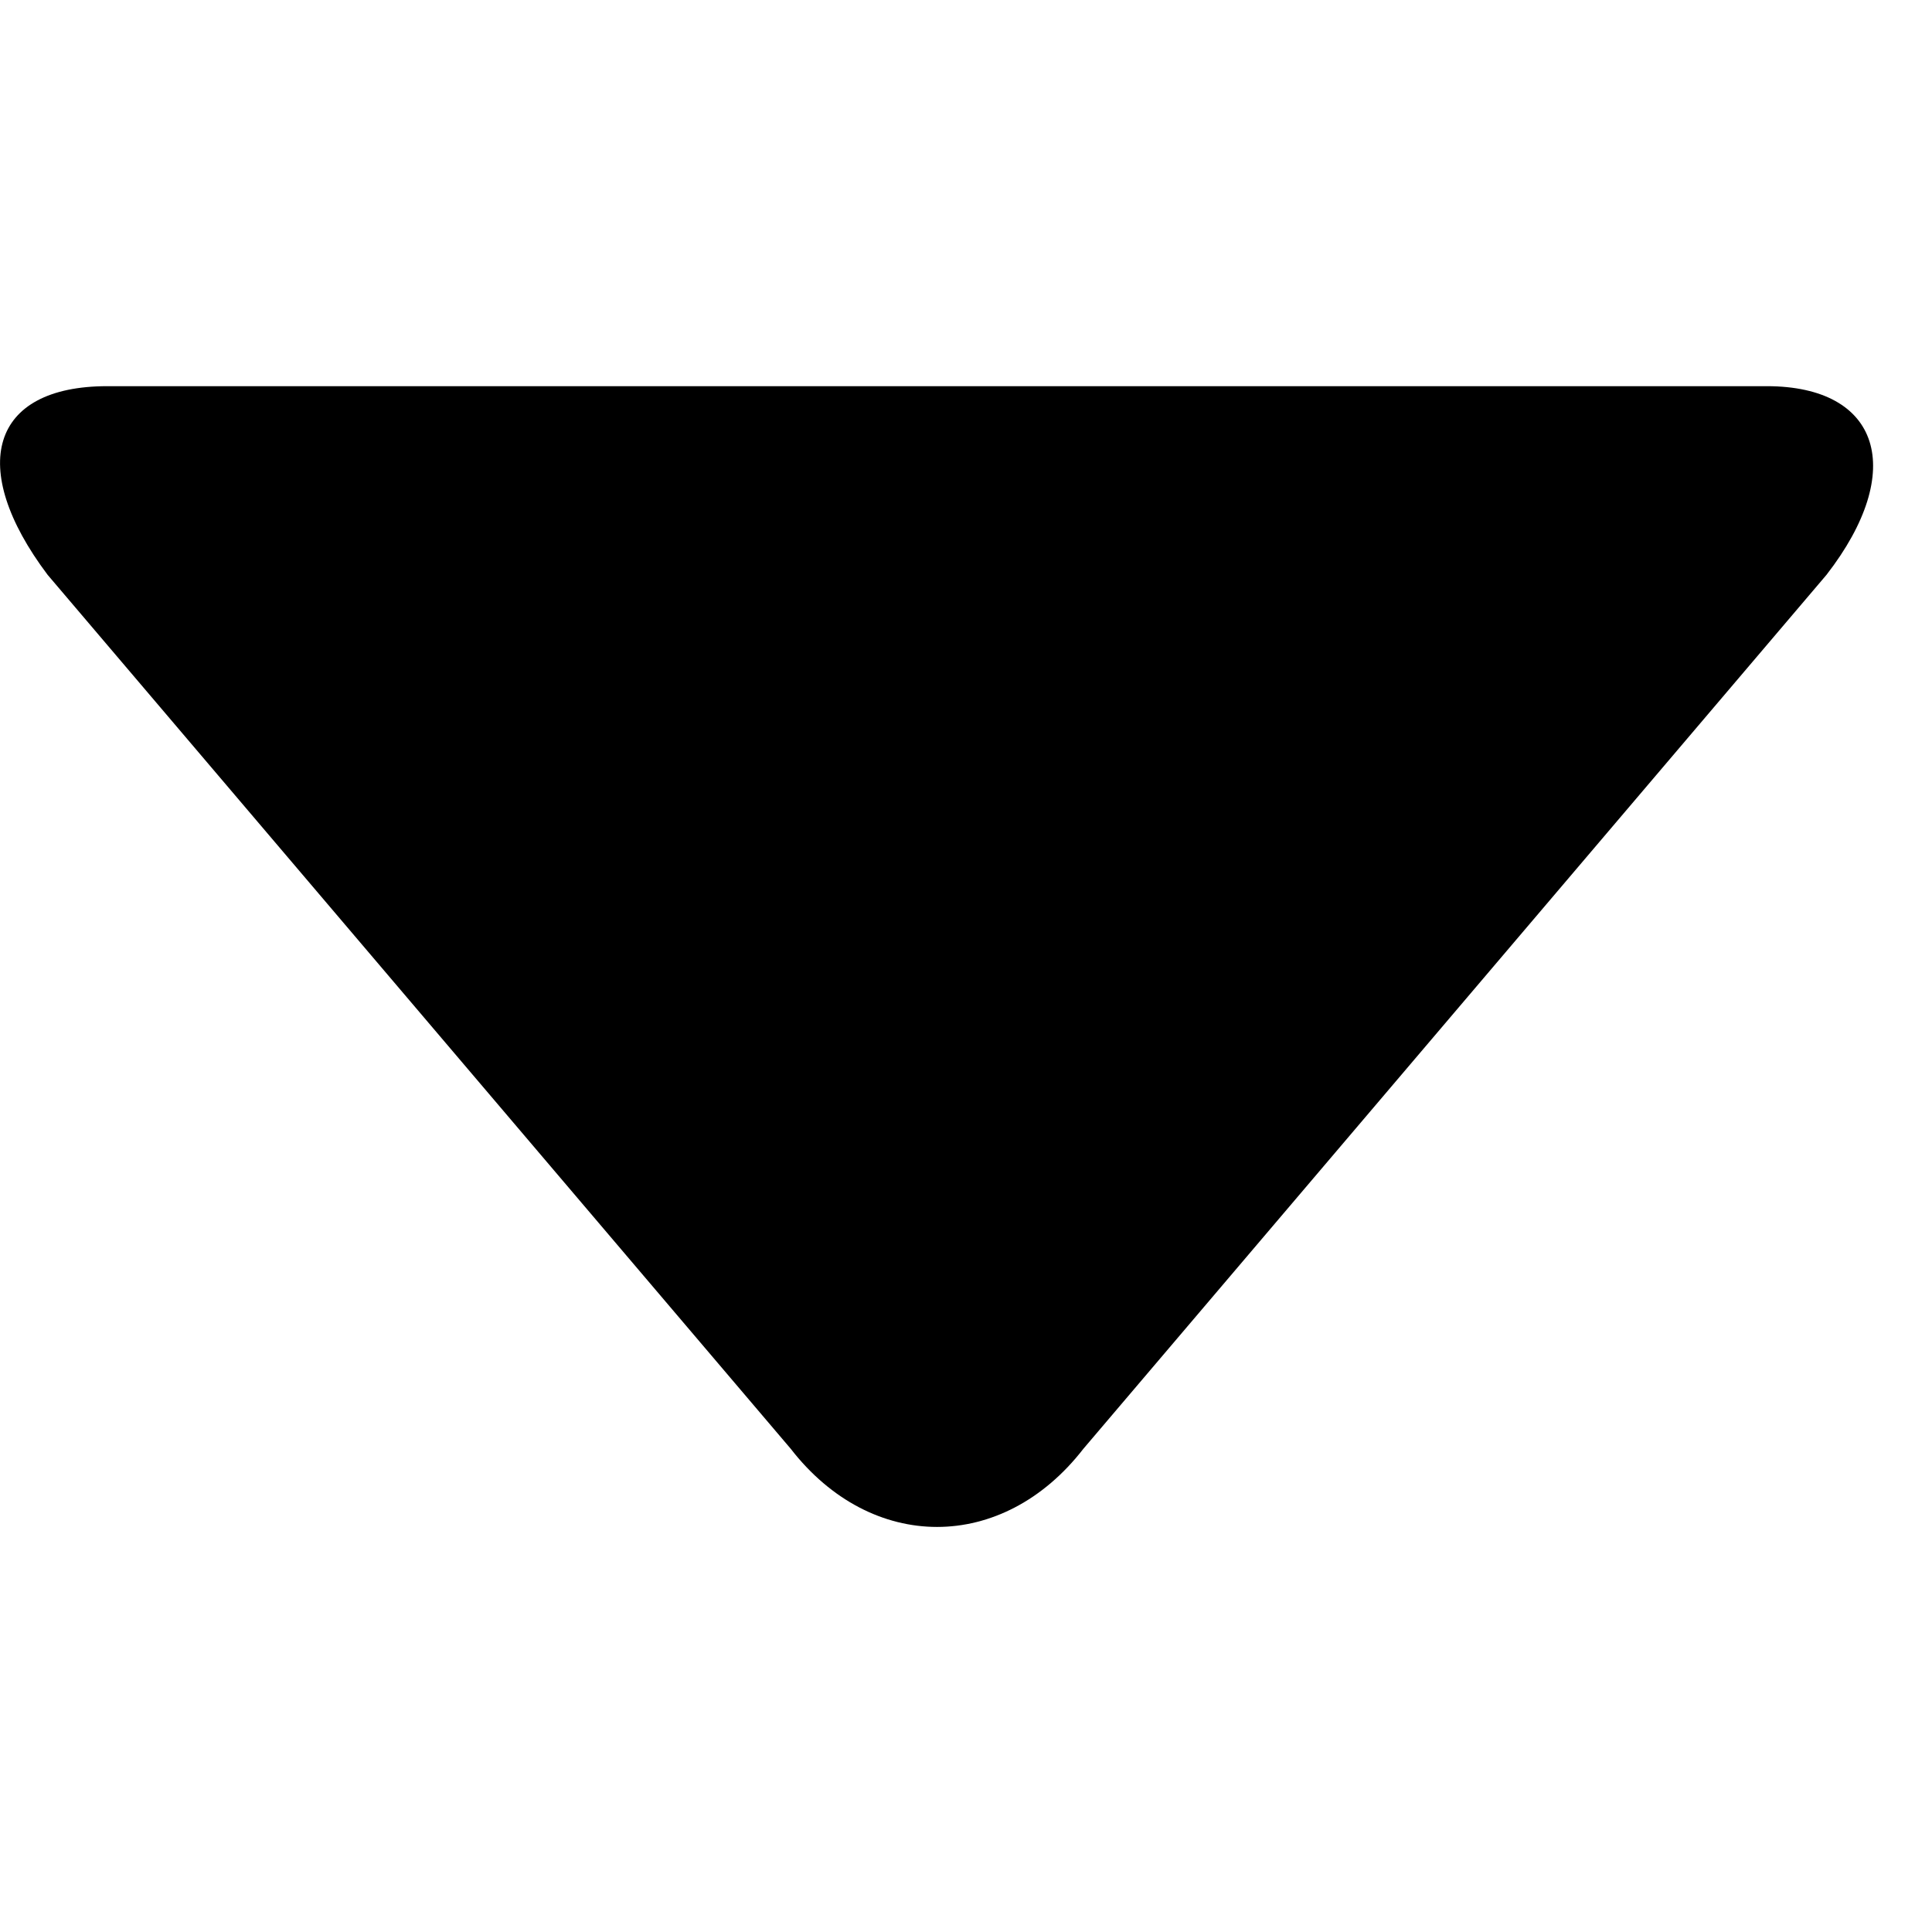
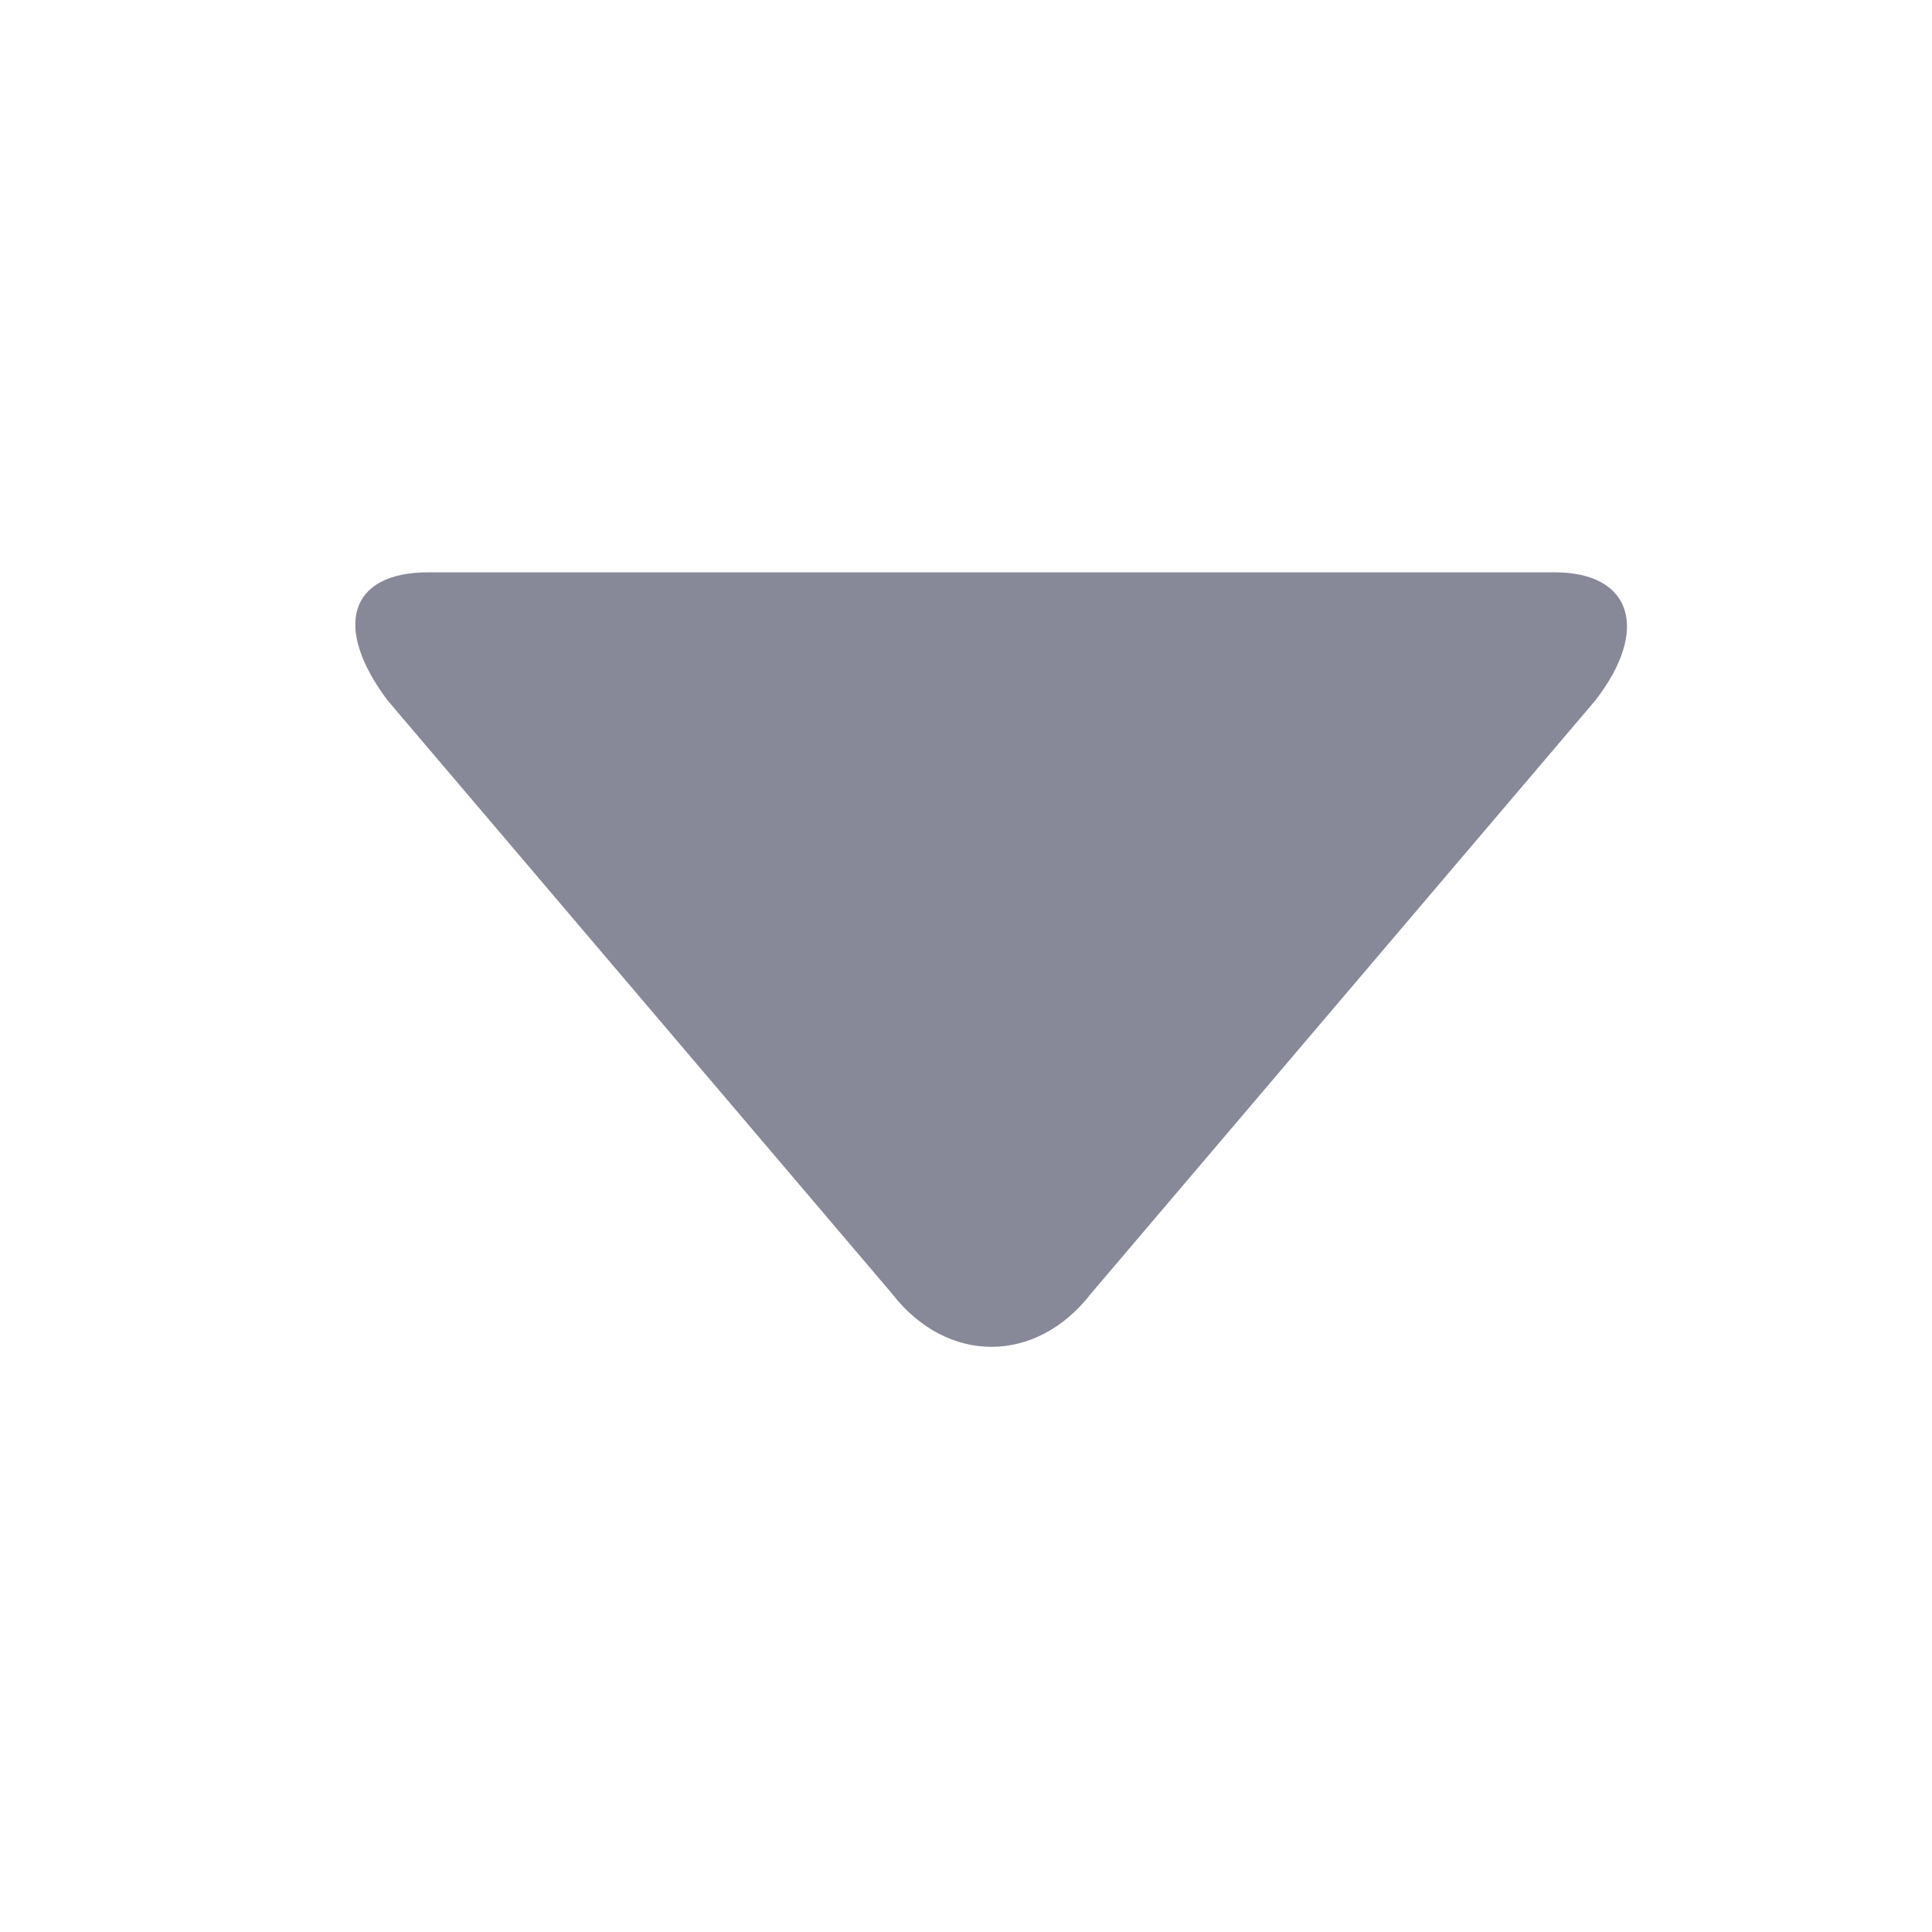
- <svg xmlns="http://www.w3.org/2000/svg" class="icon" viewBox="0 0 1706 1024" width="200" height="200">
-   <path d="M94.771 0C-8.482 0-29.303 71.68 42.035 166.57L698.25 938.326c71.338 91.99 187.05 91.99 258.389 0l656.213-771.754C1684.19 74.58 1660.297 0 1560.115 0H94.771z" />
+ <svg xmlns="http://www.w3.org/2000/svg" t="1600940481127" class="icon" viewBox="0 0 1706 1024" version="1.1" p-id="1479" width="200" height="200">
+   <path d="M378.062 164.386C307.96 164.386 293.824 213.052 342.258 277.476l445.526 523.971c48.434 62.455 126.995 62.455 175.429 0L1408.739 277.476C1457.173 215.022 1440.951 164.386 1372.935 164.386H378.062z" fill="#878999" p-id="1480" />
</svg>
